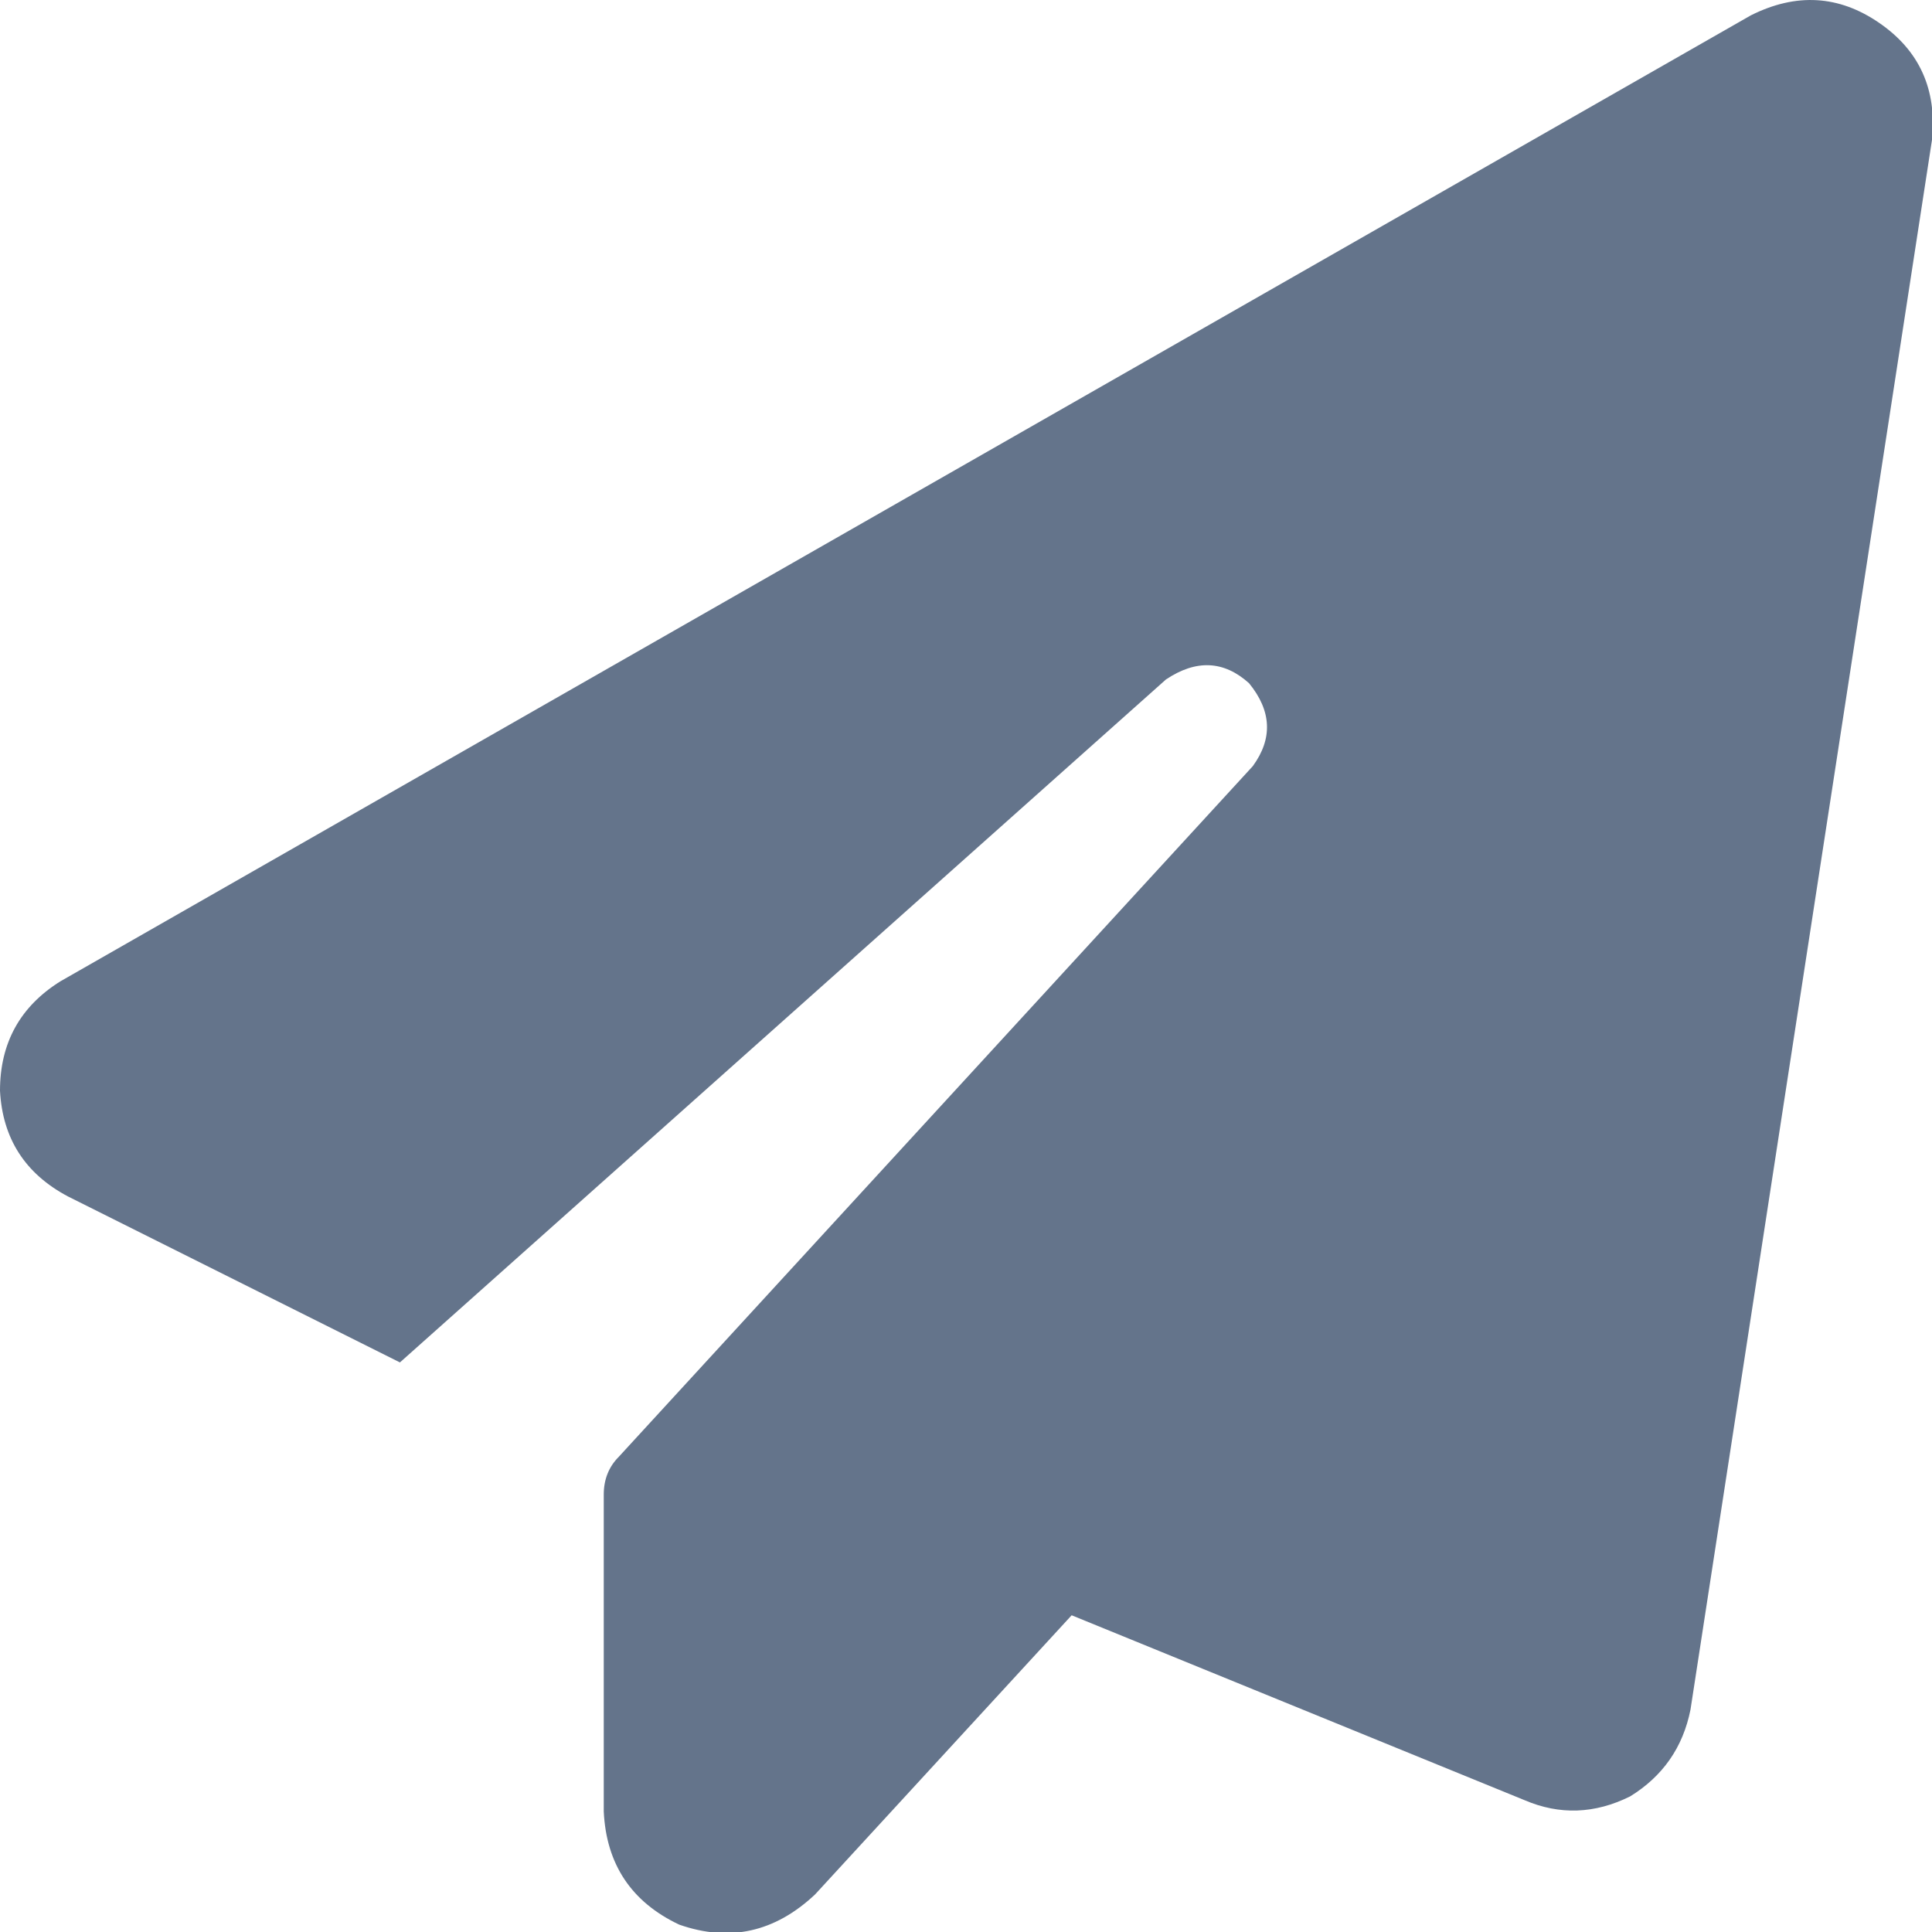
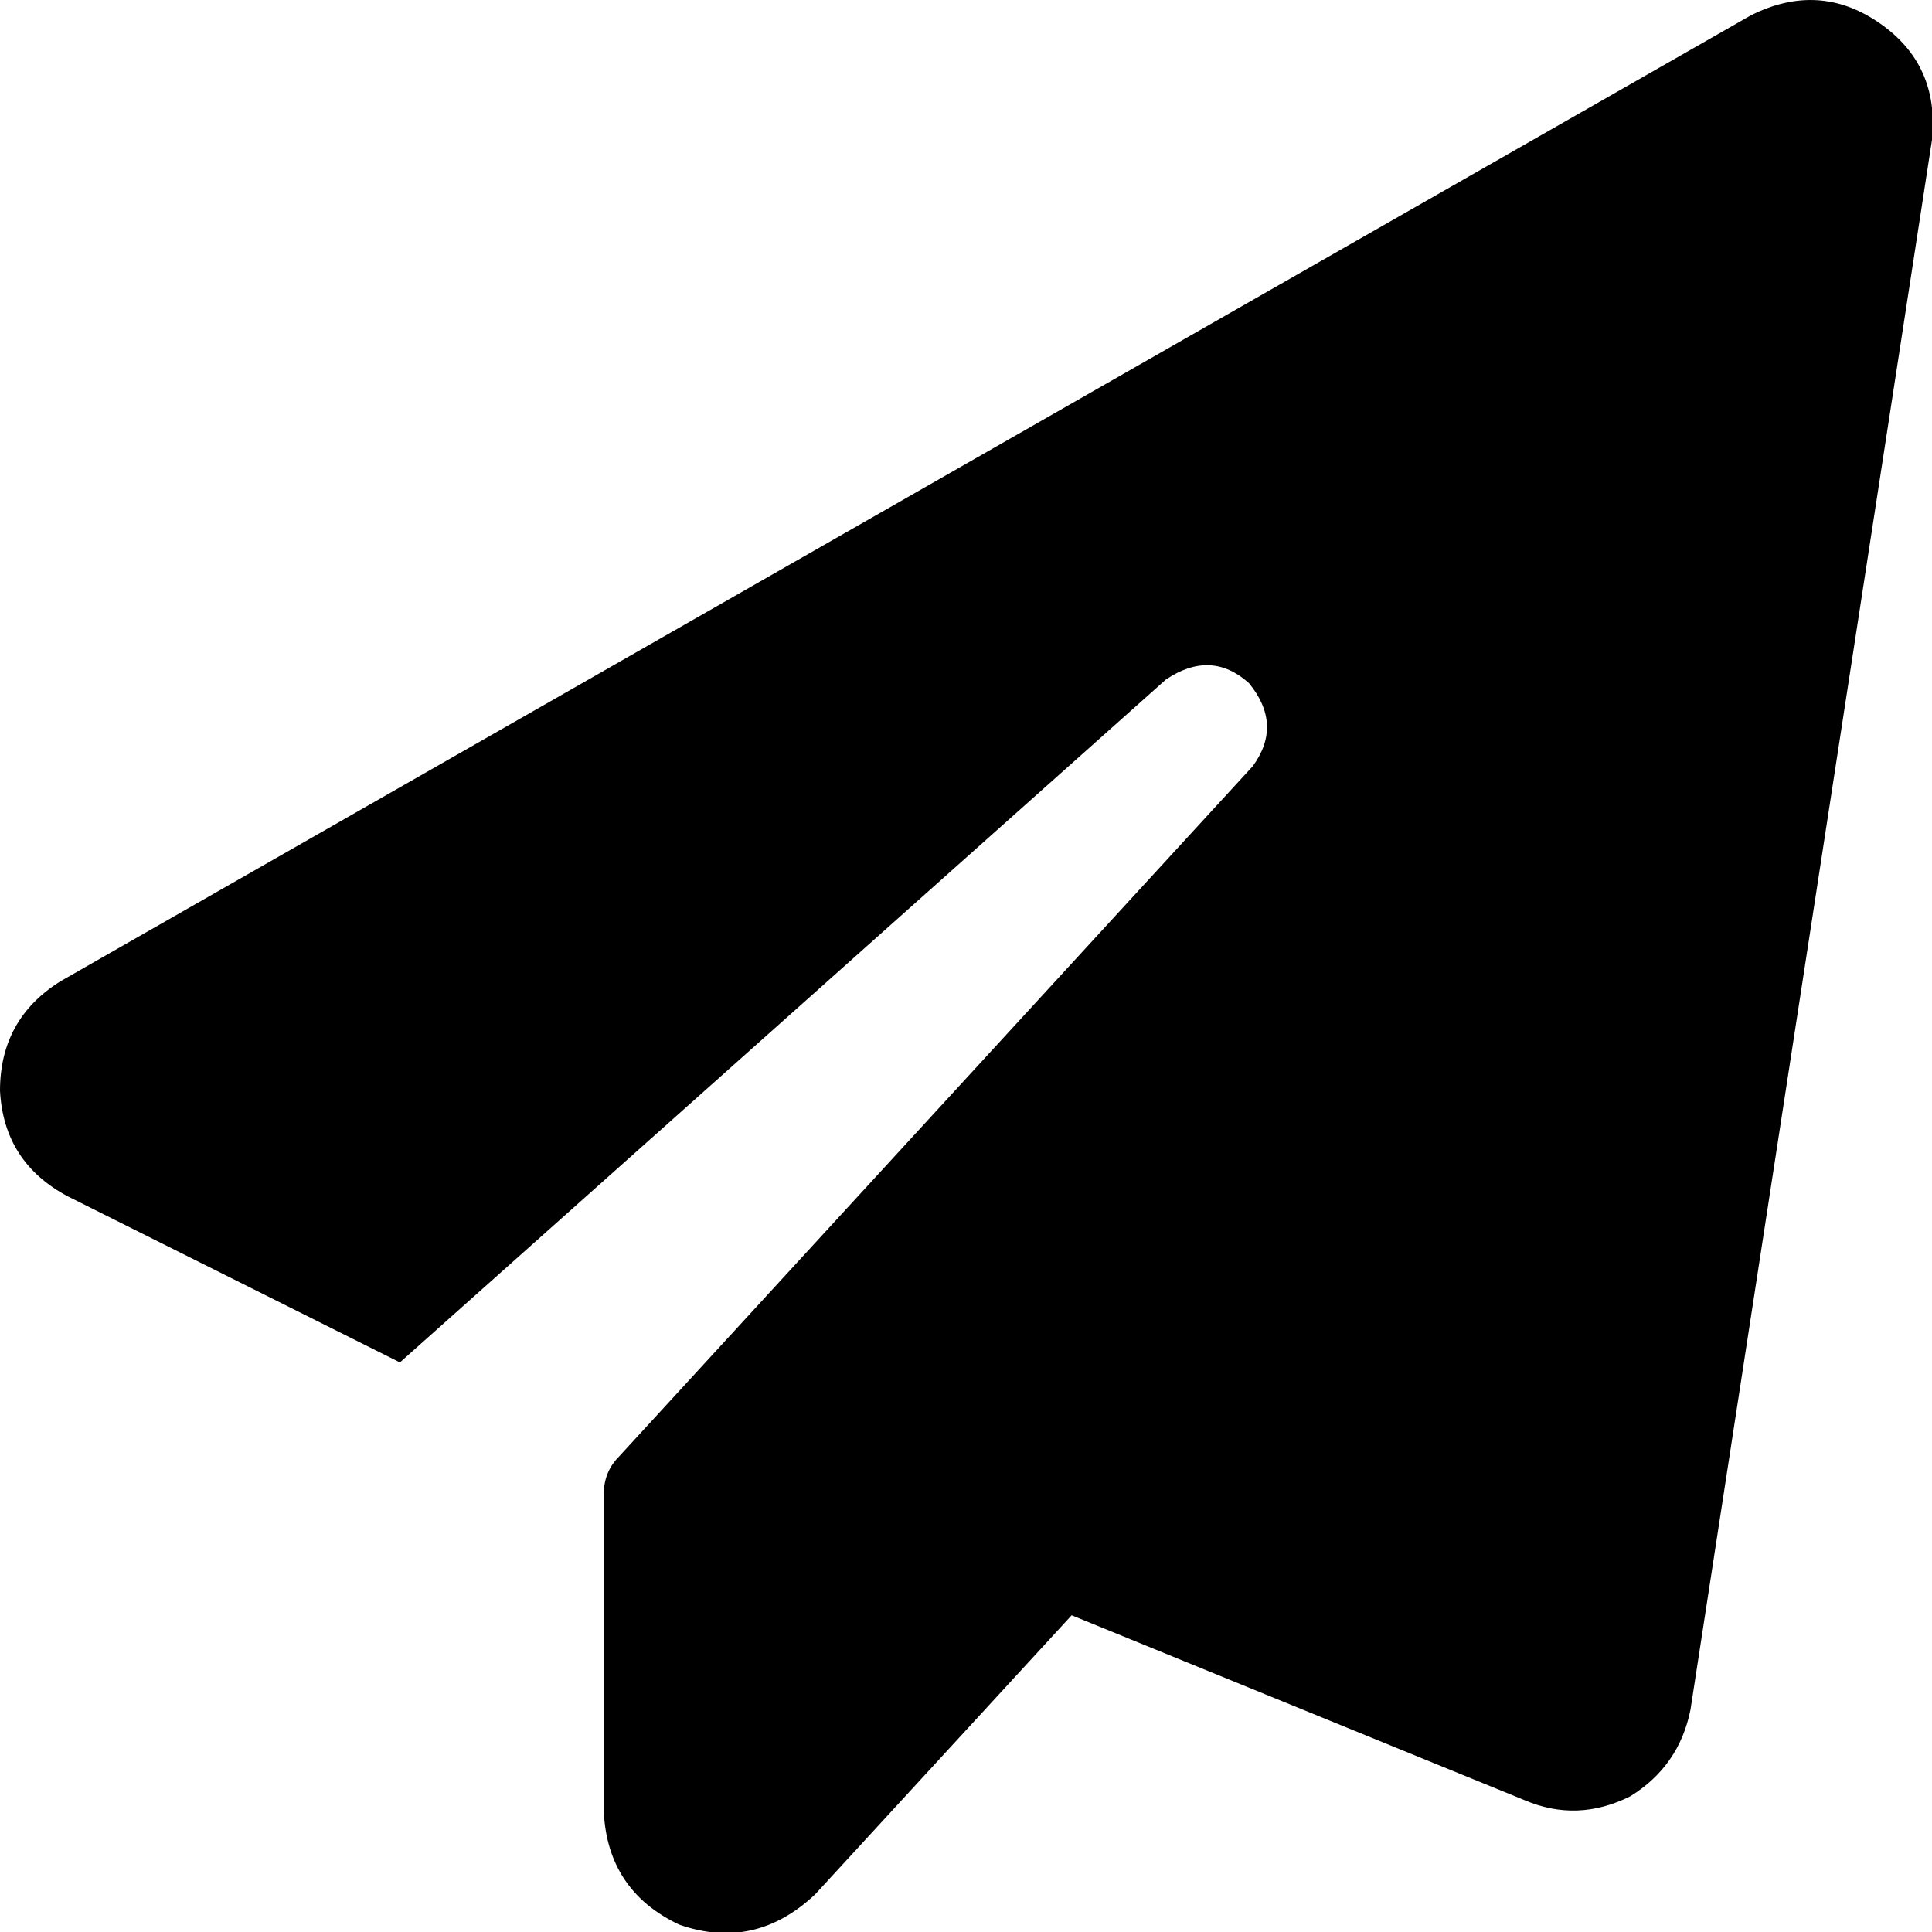
<svg xmlns="http://www.w3.org/2000/svg" width="16" height="16" viewBox="0 0 16 16" fill="none">
-   <path d="M15.562 0.189C15.896 0.418 16.042 0.741 16 1.158L14 14.158C13.938 14.47 13.771 14.71 13.5 14.877C13.208 15.022 12.917 15.033 12.625 14.908L8.875 13.377L6.75 15.689C6.417 16.002 6.042 16.085 5.625 15.939C5.229 15.752 5.021 15.439 5 15.002V12.377C5 12.252 5.042 12.147 5.125 12.064L10.375 6.345C10.542 6.116 10.531 5.887 10.344 5.658C10.135 5.47 9.906 5.46 9.656 5.627L3.312 11.283L0.562 9.908C0.208 9.72 0.021 9.429 0 9.033C0 8.637 0.167 8.335 0.5 8.127L14.5 0.127C14.875 -0.061 15.229 -0.04 15.562 0.189Z" fill="#64748B" />
+   <path d="M15.562 0.189C15.896 0.418 16.042 0.741 16 1.158L14 14.158C13.938 14.47 13.771 14.71 13.5 14.877C13.208 15.022 12.917 15.033 12.625 14.908L8.875 13.377L6.75 15.689C6.417 16.002 6.042 16.085 5.625 15.939C5.229 15.752 5.021 15.439 5 15.002V12.377C5 12.252 5.042 12.147 5.125 12.064L10.375 6.345C10.542 6.116 10.531 5.887 10.344 5.658C10.135 5.47 9.906 5.46 9.656 5.627L3.312 11.283L0.562 9.908C0.208 9.72 0.021 9.429 0 9.033C0 8.637 0.167 8.335 0.5 8.127L14.5 0.127C14.875 -0.061 15.229 -0.04 15.562 0.189Z" fill="currentColor" />
</svg>
